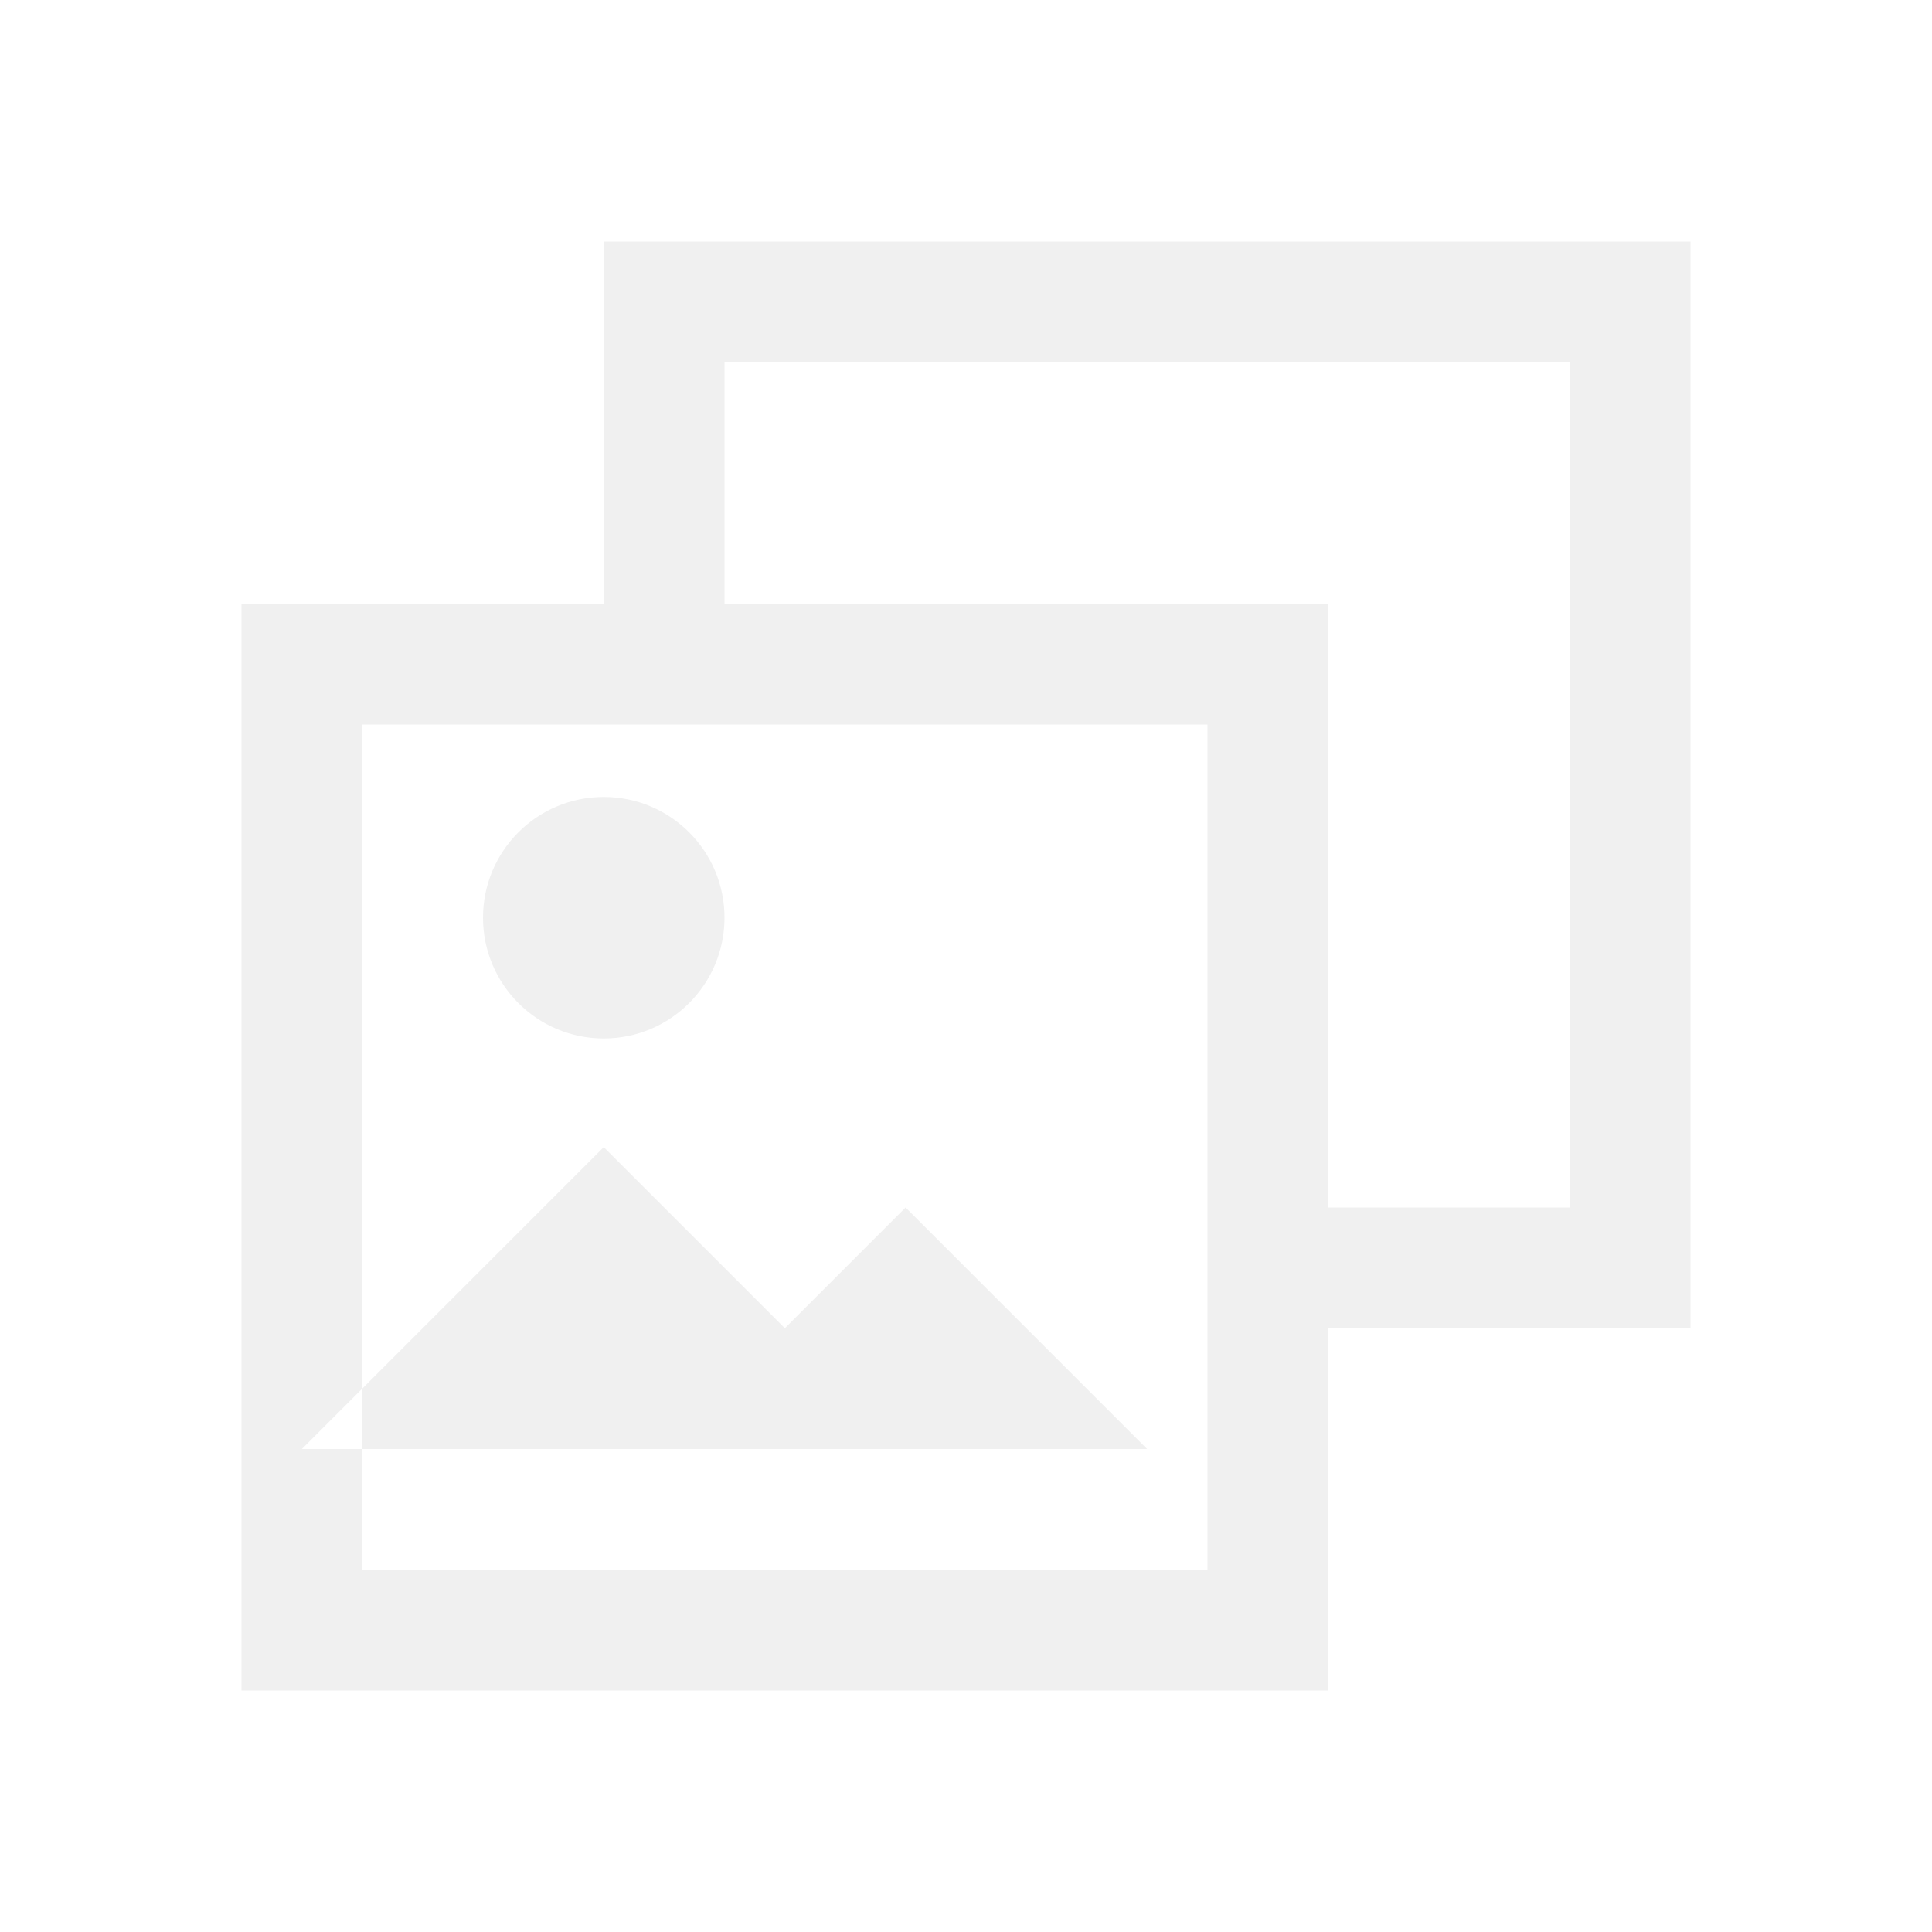
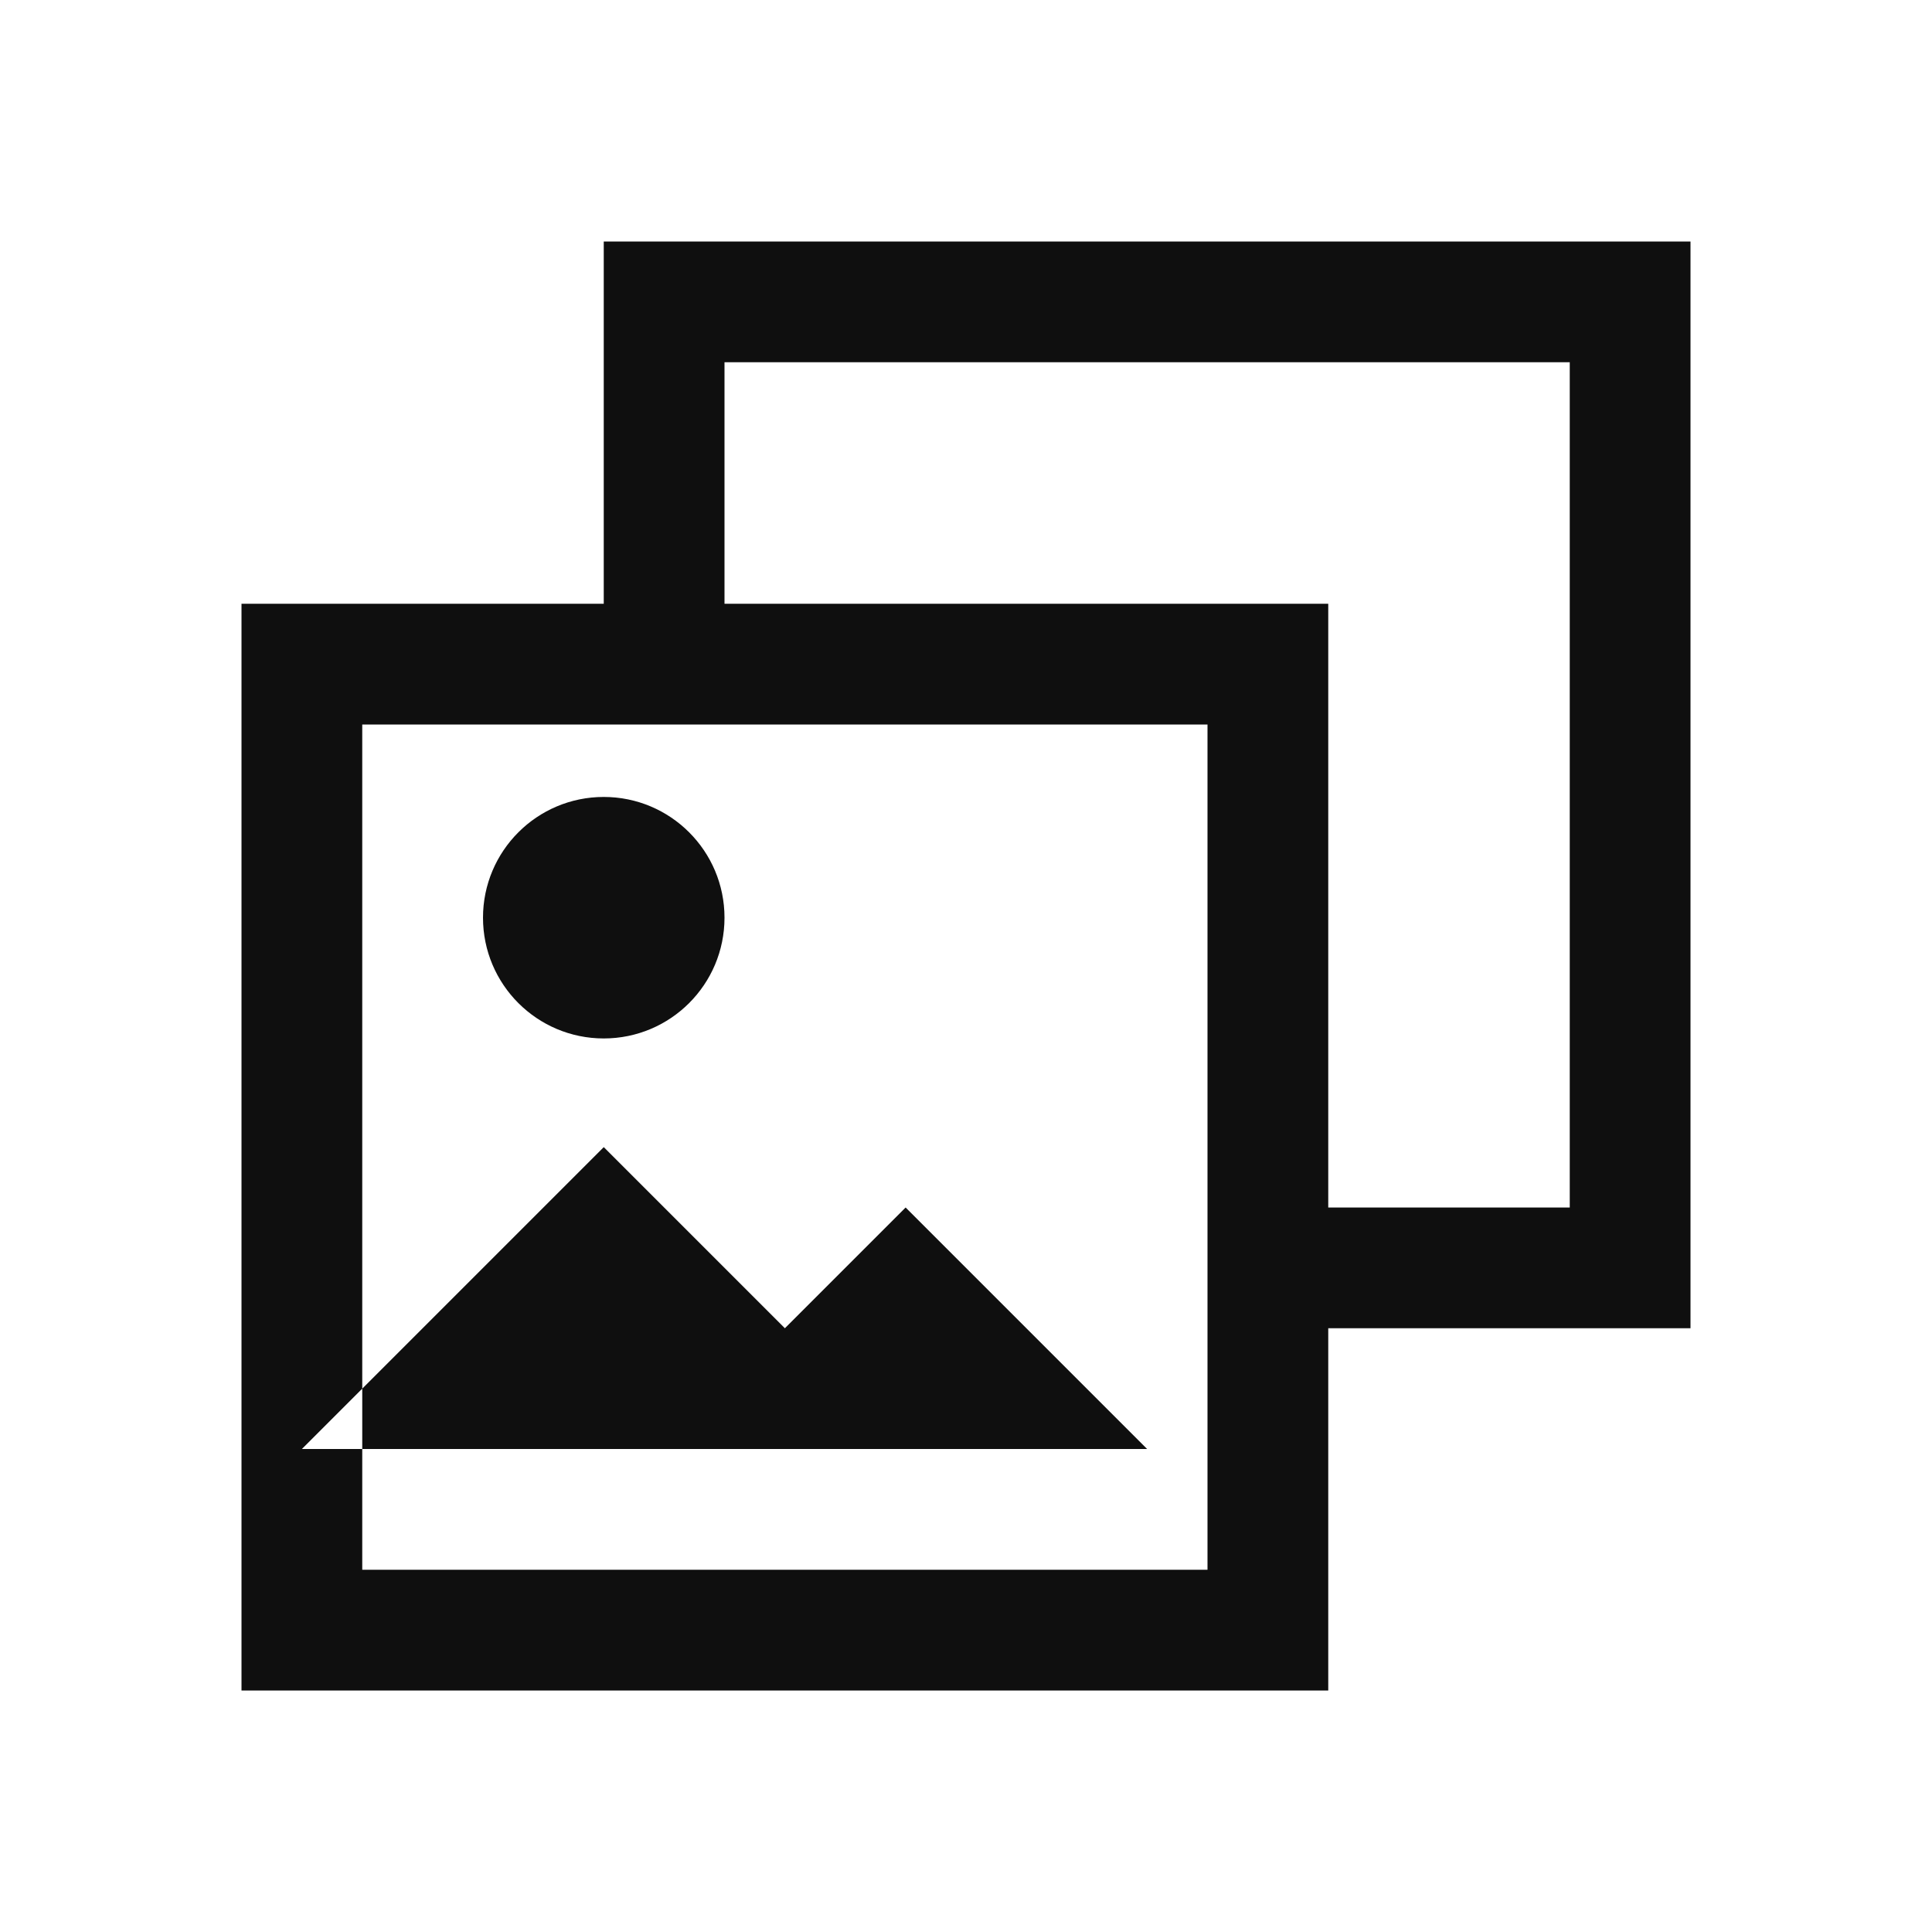
<svg xmlns="http://www.w3.org/2000/svg" version="1.1" viewBox="0 0 16 16">
  <defs>
    <style id="current-color-scheme" type="text/css">.ColorScheme-Text {
-         color:#eff0f1;
+         color:#0f0f0f;
      }</style>
  </defs>
-   <path class="ColorScheme-Text" d="m5 2h9v1h-9zm0 1h1v2h-1zm8 0h1v8h-1zm-2 7h2v1h-2zm-9-5v9h9v-9zm1 1h7v7h-7zm2 0.6a1 1 0 1 0 0 2 1 1 0 0 0 0-2zm-2.5 5.4 2.5-2.5 1.5 1.5 1-1 2 2z" fill="#f0f0f0" />
+   <path class="ColorScheme-Text" d="m5 2h9v1h-9zm0 1h1v2h-1zm8 0h1v8h-1zm-2 7h2v1h-2zm-9-5v9h9v-9zm1 1h7v7h-7zm2 0.6a1 1 0 1 0 0 2 1 1 0 0 0 0-2zm-2.5 5.4 2.5-2.5 1.5 1.5 1-1 2 2z" fill="#0f0f0f" />
</svg>
